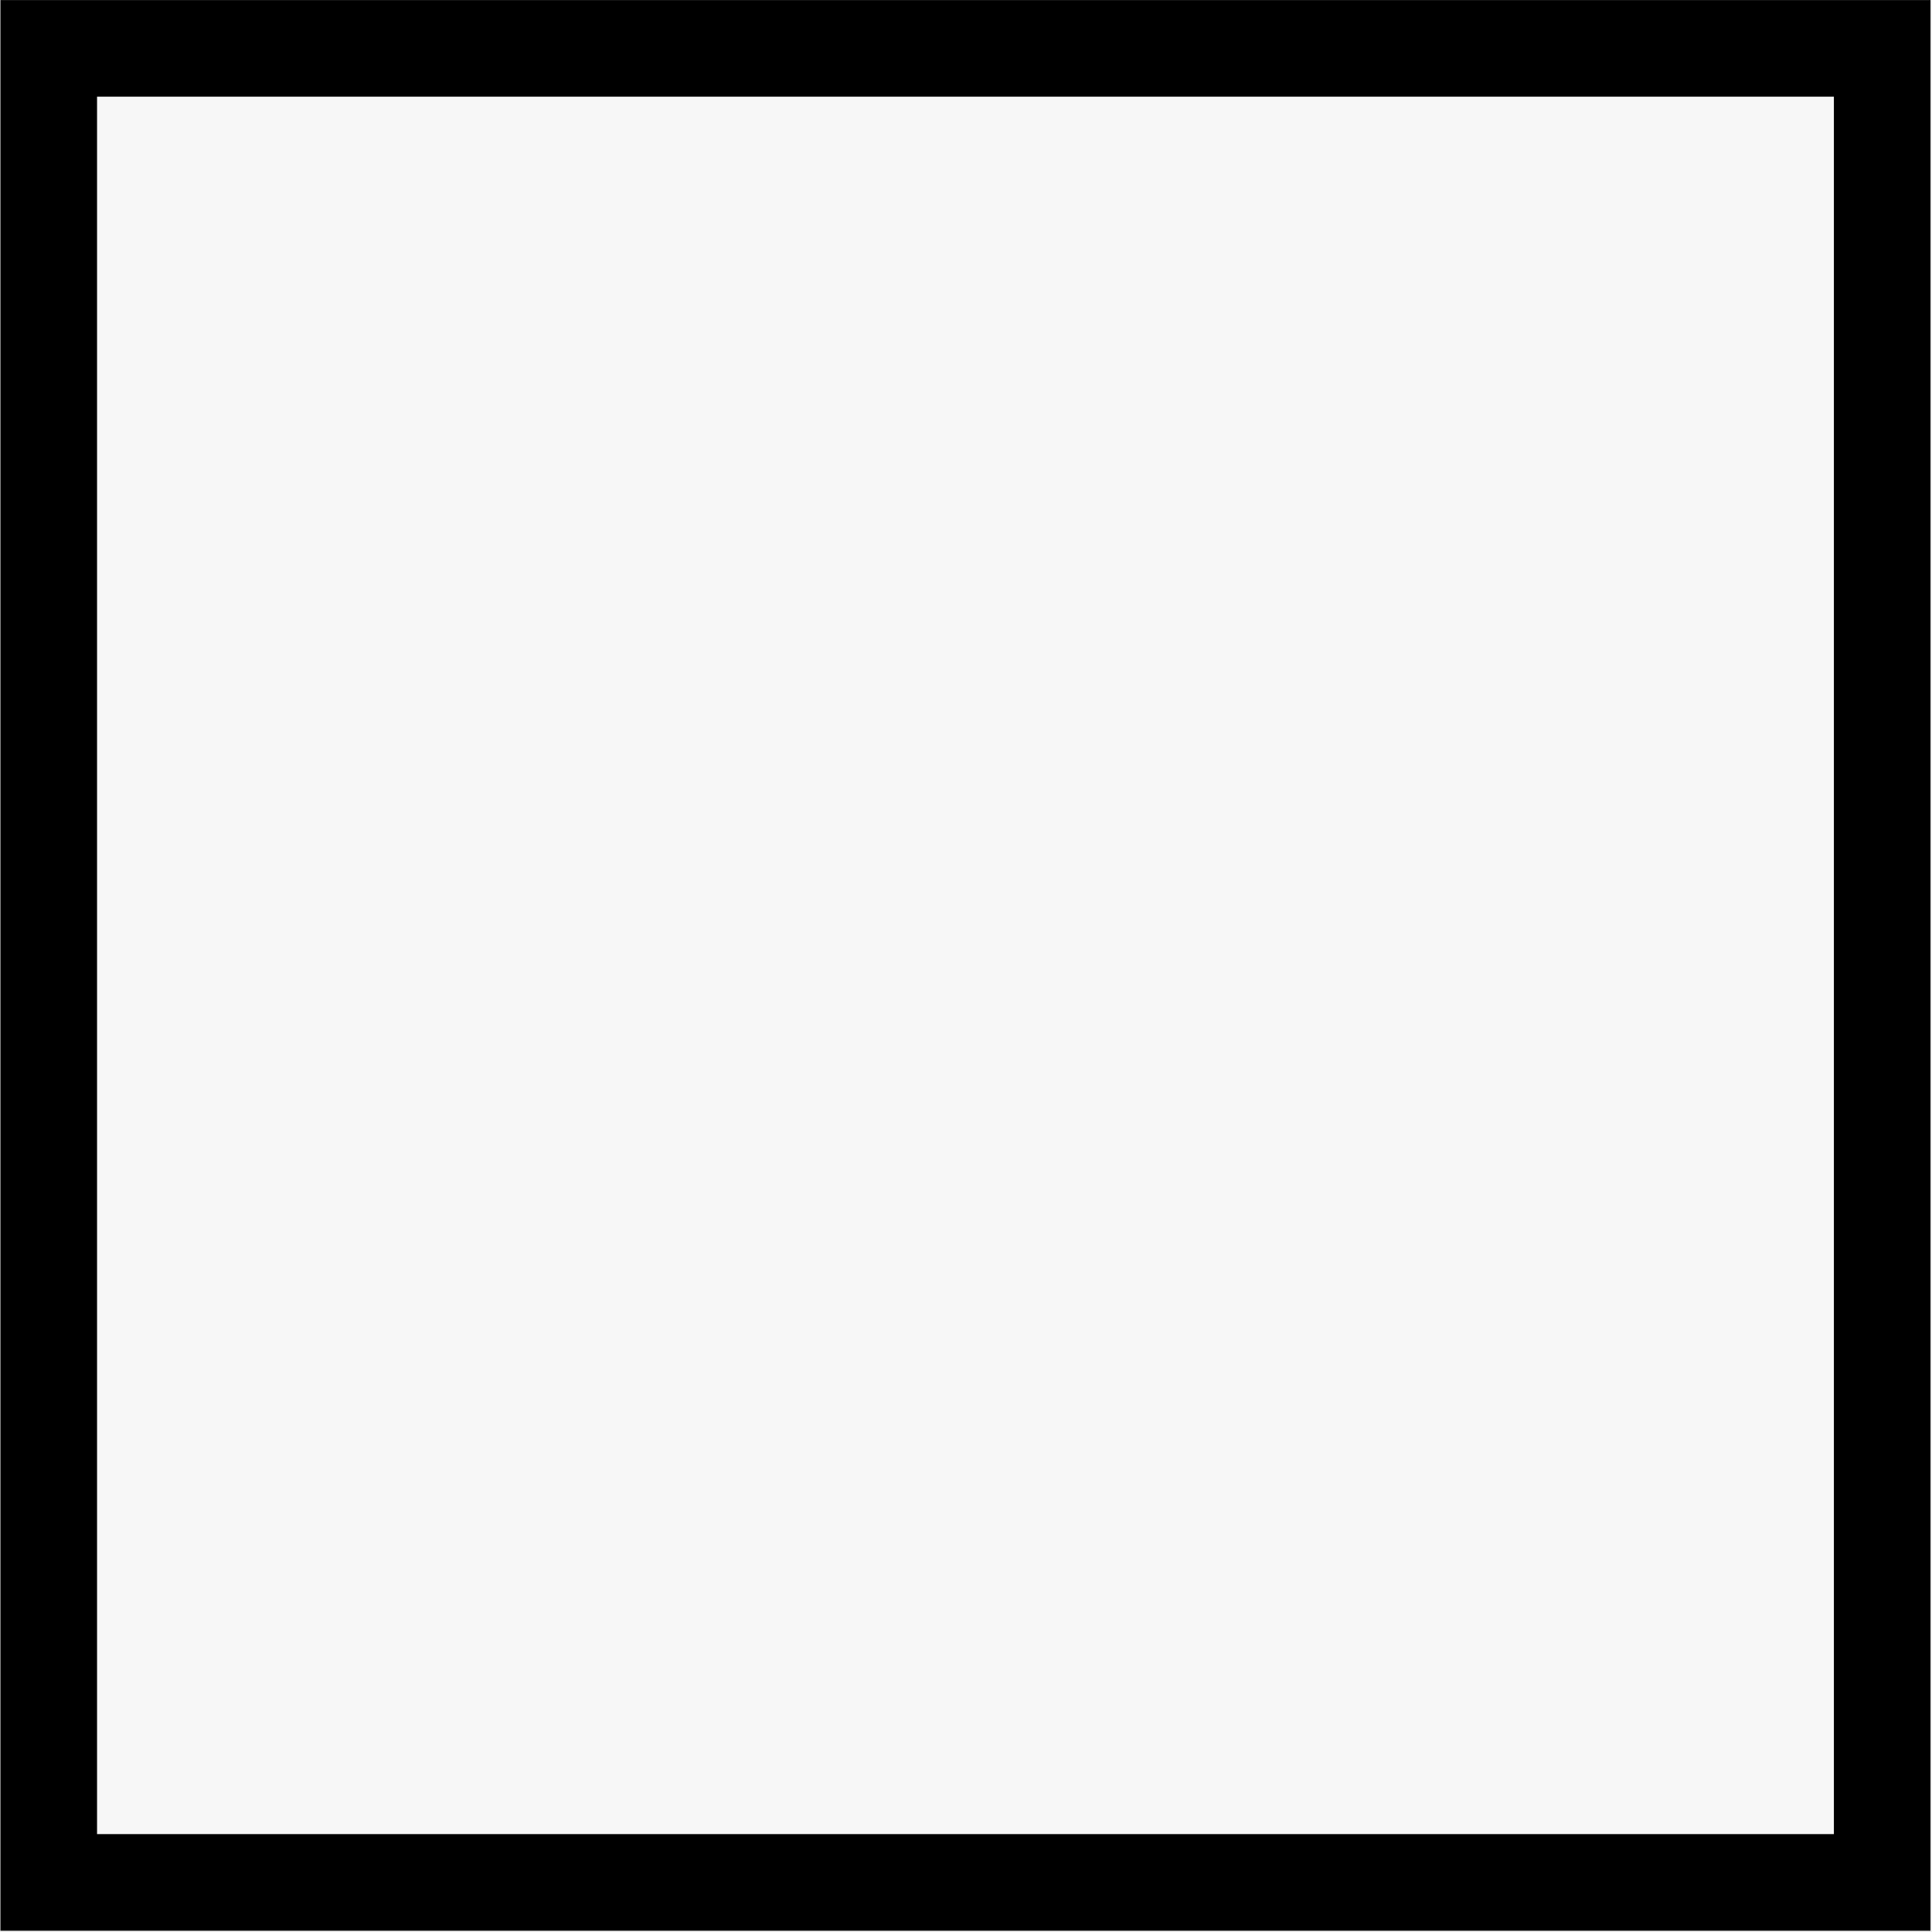
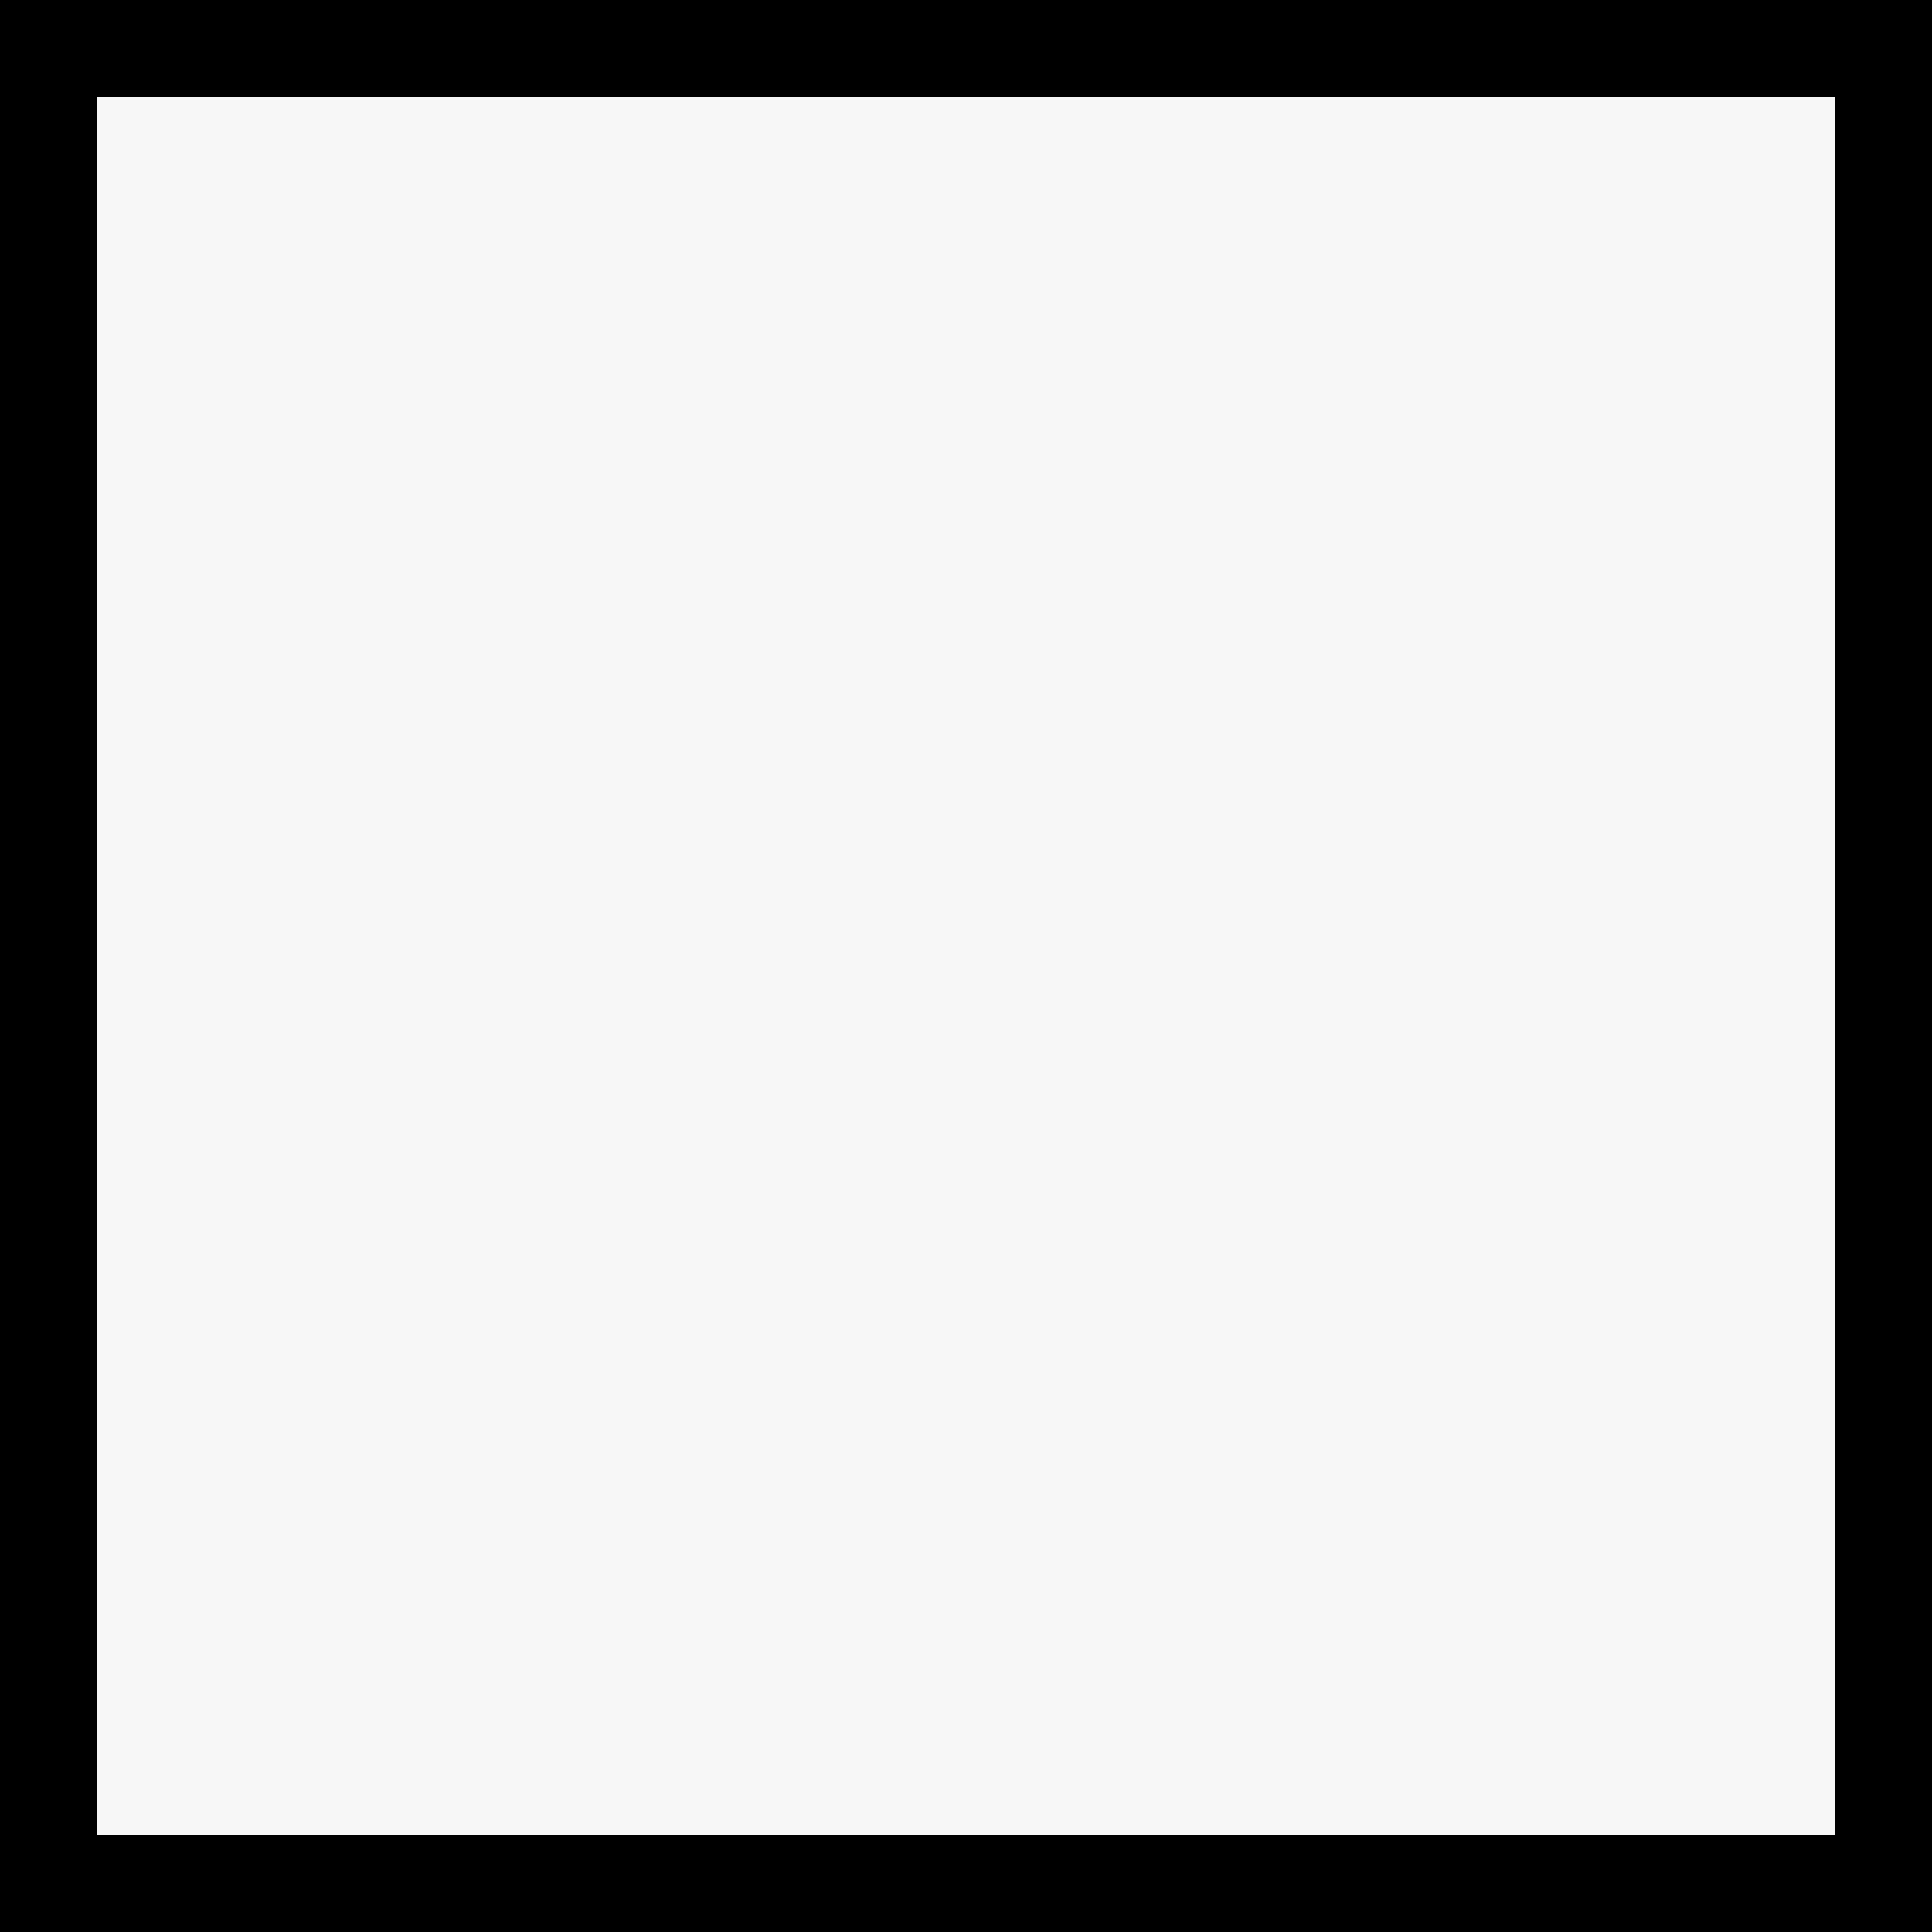
- <svg xmlns="http://www.w3.org/2000/svg" width="200" height="200" viewBox="0 0 52.917 52.917" version="1.1" id="svg5">
+ <svg xmlns="http://www.w3.org/2000/svg" width="200" height="200" viewBox="0 0 200 200" version="1.1" id="svg5">
  <defs id="defs2" />
  <g id="layer1">
-     <rect style="fill:#ffffff;fill-opacity:0.488;stroke:#000000;stroke-width:2.646" id="rect207" width="50.218" height="50.234" x="1.335" y="1.325" ry="0" />
+     <rect style="fill:#ffffff;fill-opacity:0.488;stroke:#000000;stroke-width:10.008" id="rect207" width="189.992" height="189.992" x="5.004" y="5.004" ry="0" />
  </g>
</svg>
